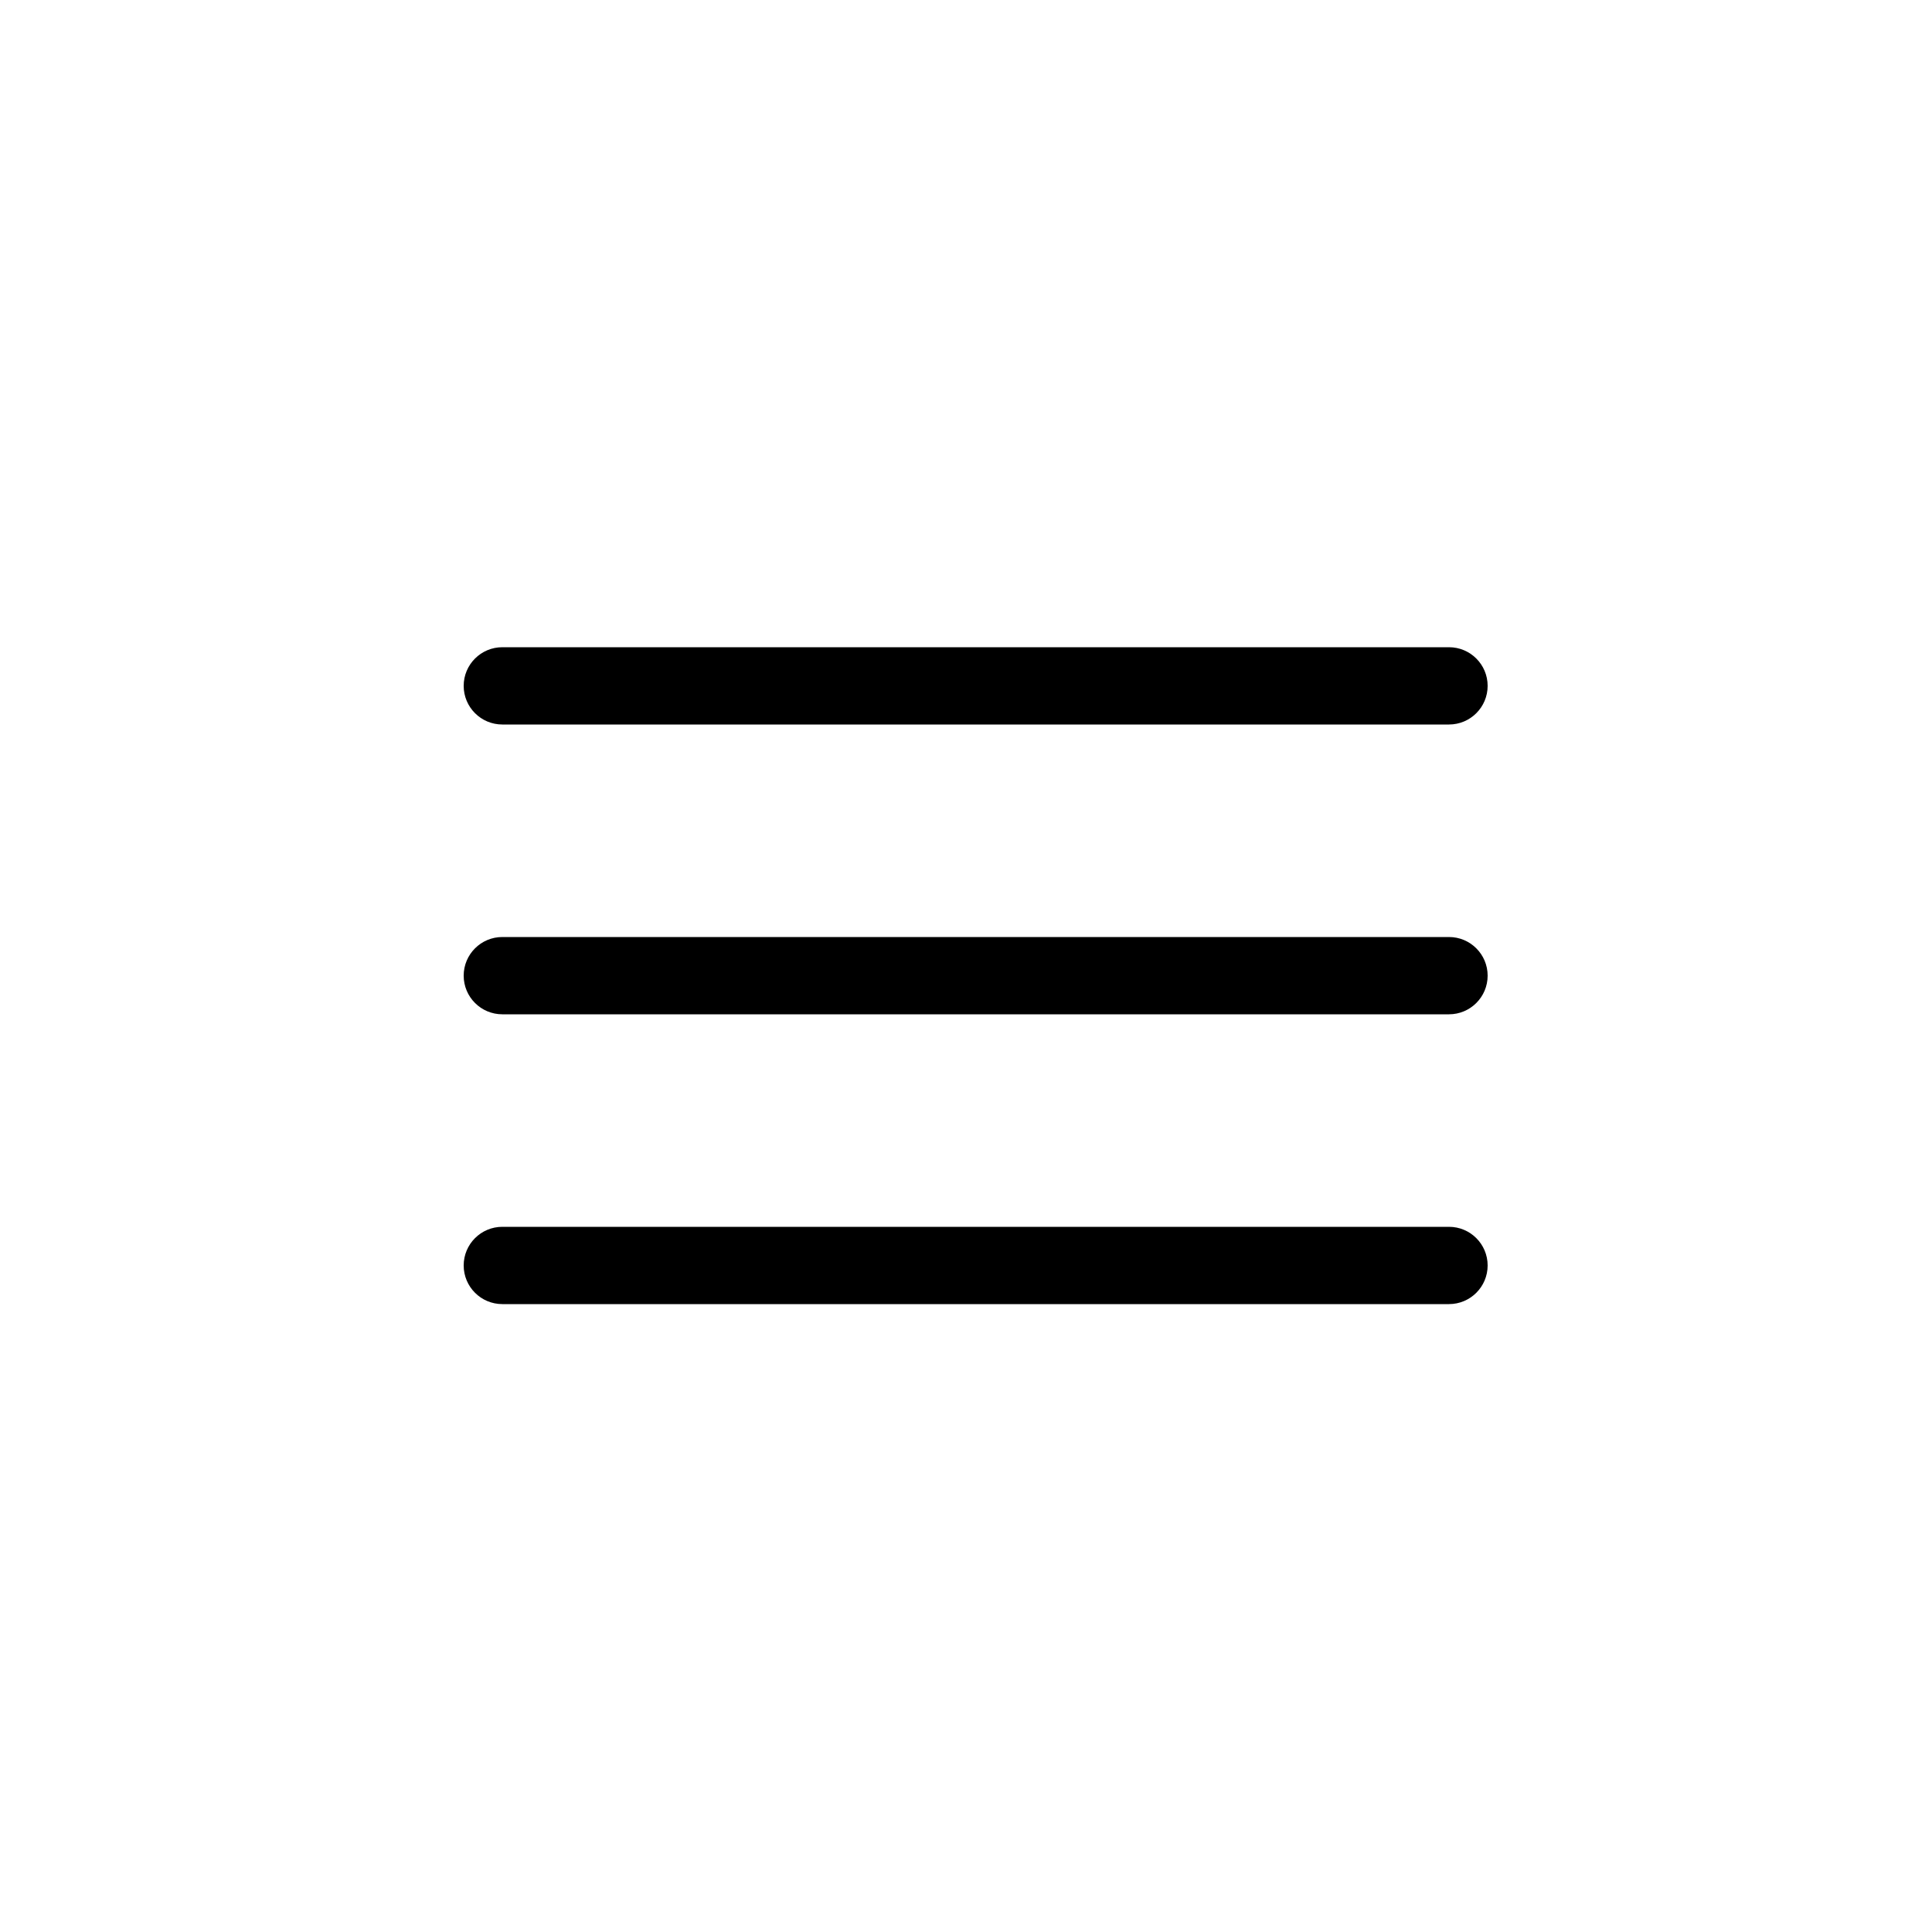
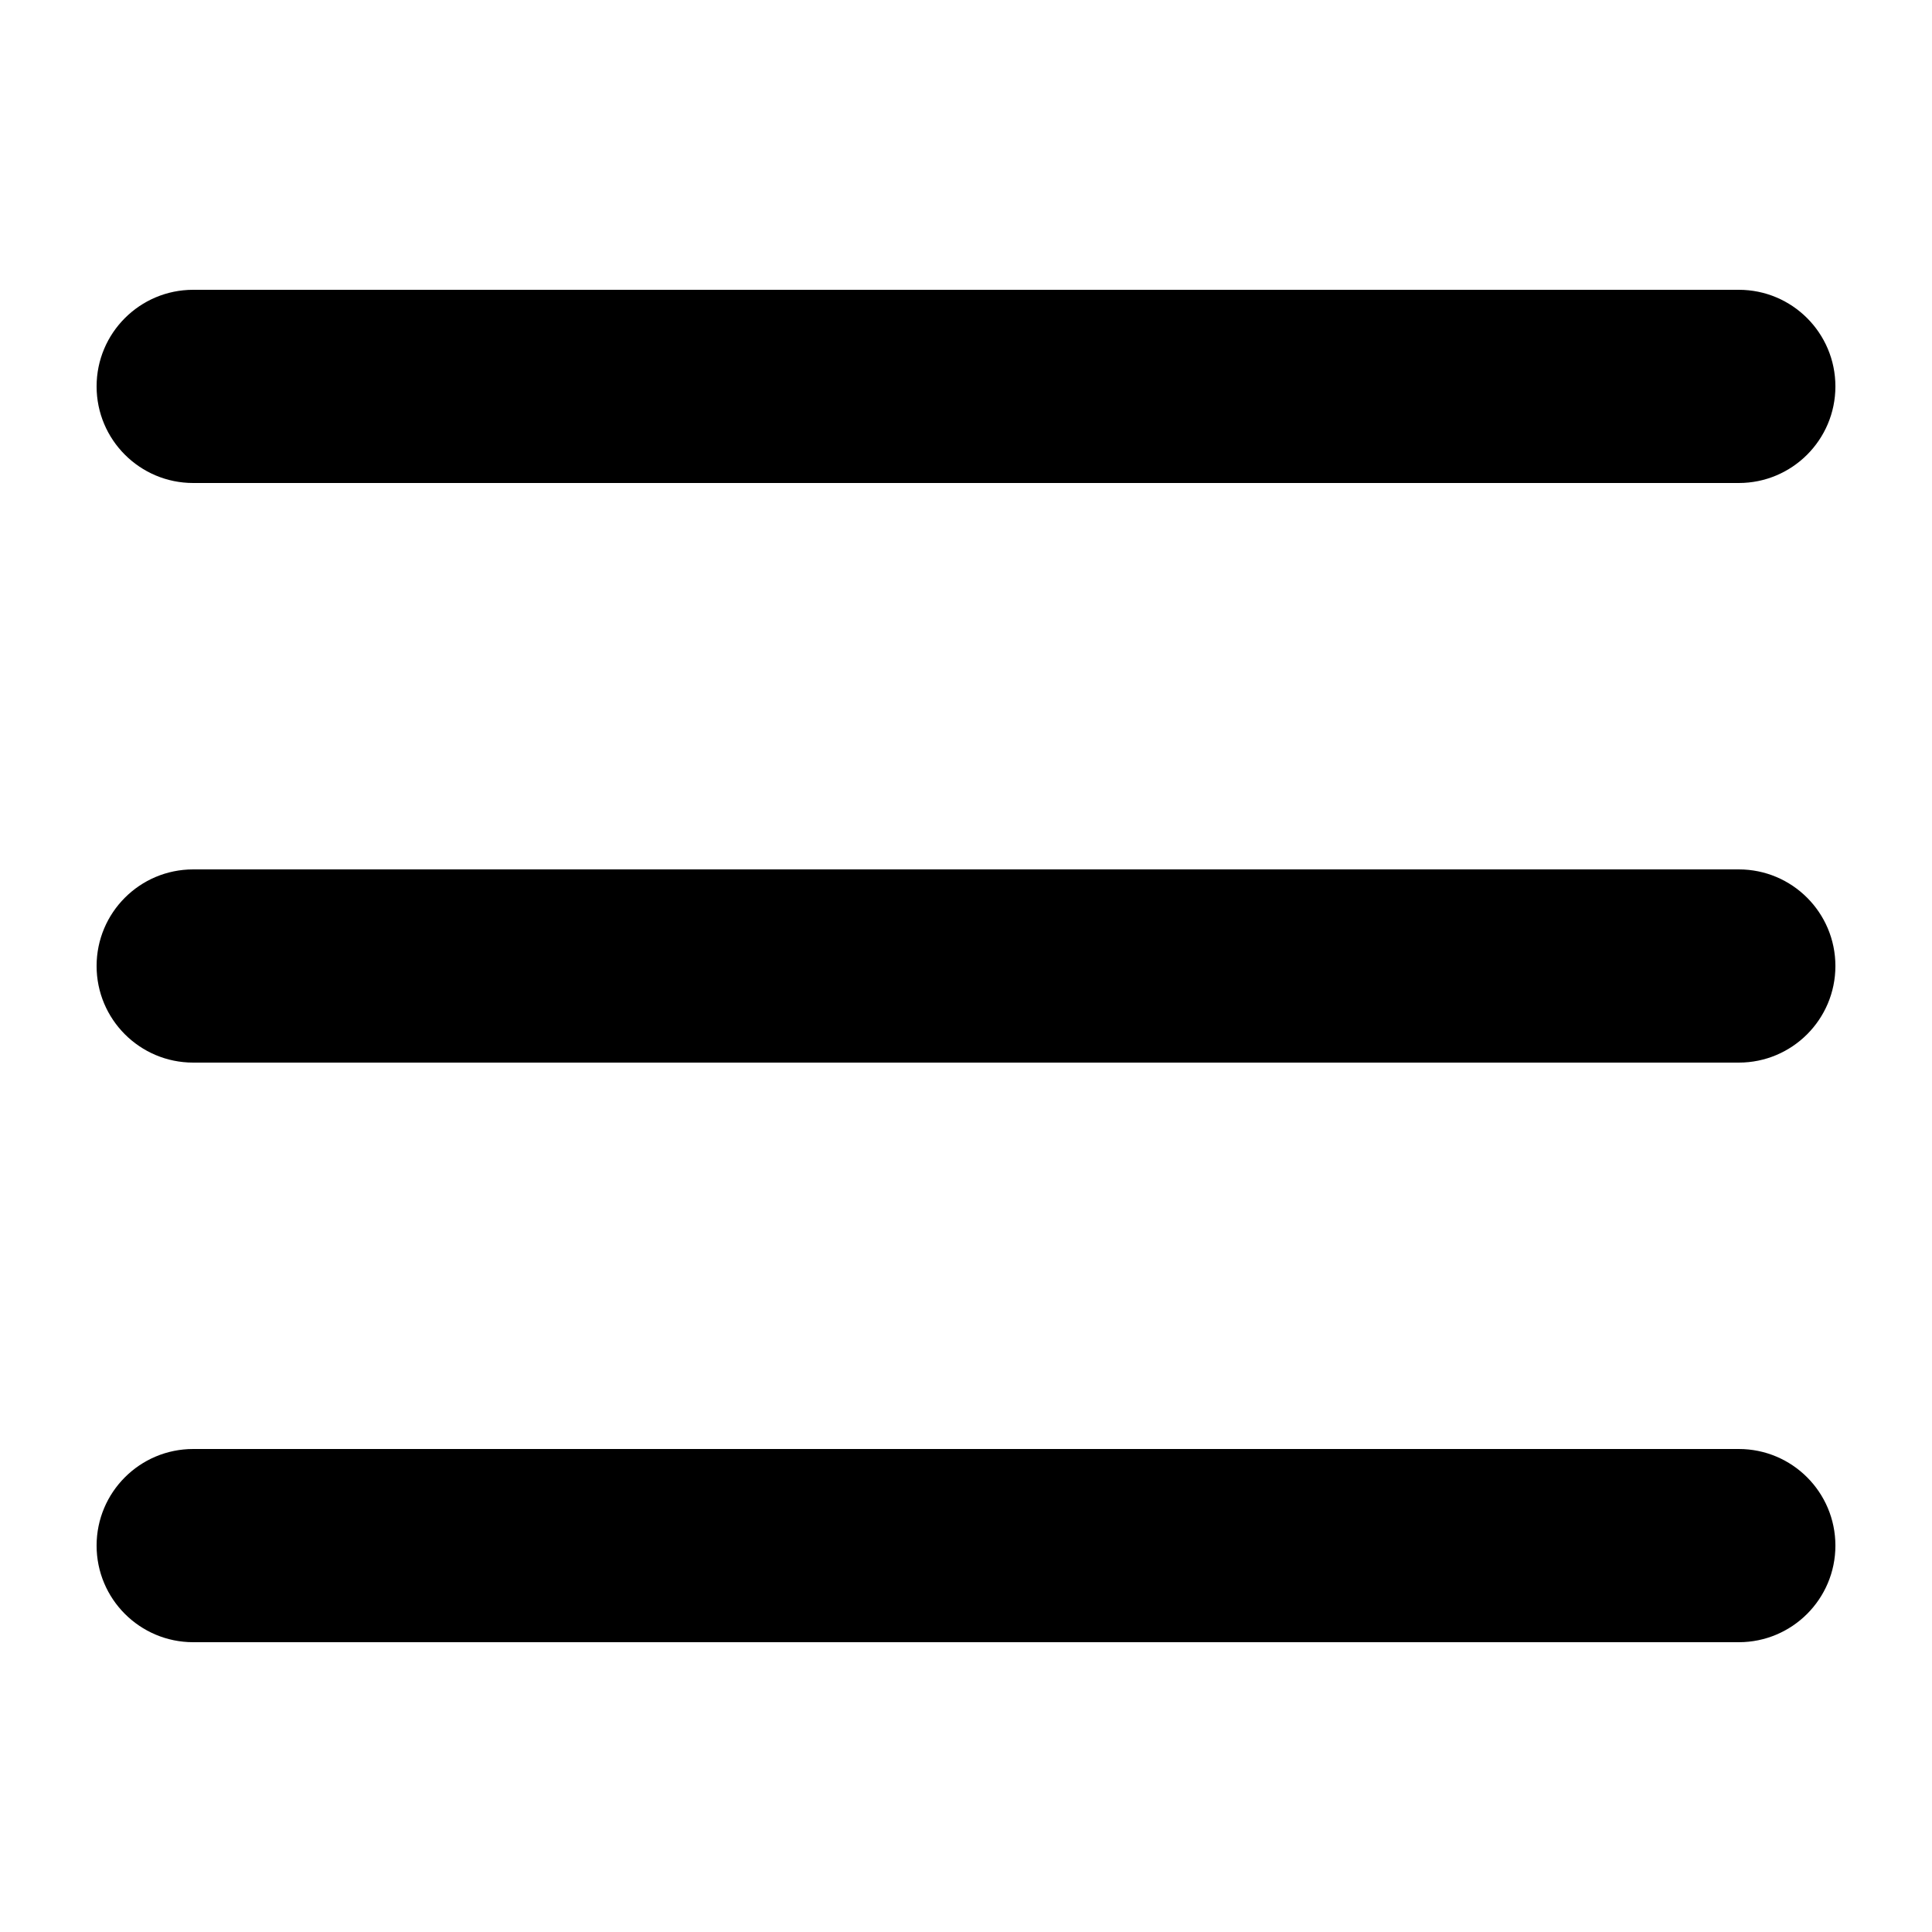
- <svg xmlns="http://www.w3.org/2000/svg" fill="currentColor" version="1.1" id="Layer_1" width="64px" height="64px" viewBox="0 0 100 100" enable-background="new 0 0 100 100" xml:space="preserve">
+ <svg xmlns="http://www.w3.org/2000/svg" width="64px" height="64px" viewBox="0 0 20 20" fill="currentColor">
  <g id="SVGRepo_bgCarrier" stroke-width="0" />
  <g id="SVGRepo_tracerCarrier" stroke-linecap="round" stroke-linejoin="round" />
  <g id="SVGRepo_iconCarrier">
-     <g>
-       <path d="M26,37.5h49c1.104,0,2-0.896,2-2s-0.896-2-2-2H26c-1.104,0-2,0.896-2,2S24.896,37.5,26,37.5z" />
-       <path d="M26,52.5h49c1.104,0,2-0.896,2-2s-0.896-2-2-2H26c-1.104,0-2,0.896-2,2S24.896,52.5,26,52.5z" />
-       <path d="M26,67.5h49c1.104,0,2-0.896,2-2s-0.896-2-2-2H26c-1.104,0-2,0.896-2,2S24.896,67.5,26,67.5z" />
-     </g>
+     <path fill="currentColor" fill-rule="evenodd" d="M19 4a1 1 0 01-1 1H2a1 1 0 010-2h16a1 1 0 011 1zm0 6a1 1 0 01-1 1H2a1 1 0 110-2h16a1 1 0 011 1zm-1 7a1 1 0 100-2H2a1 1 0 100 2h16z" />
  </g>
</svg>
